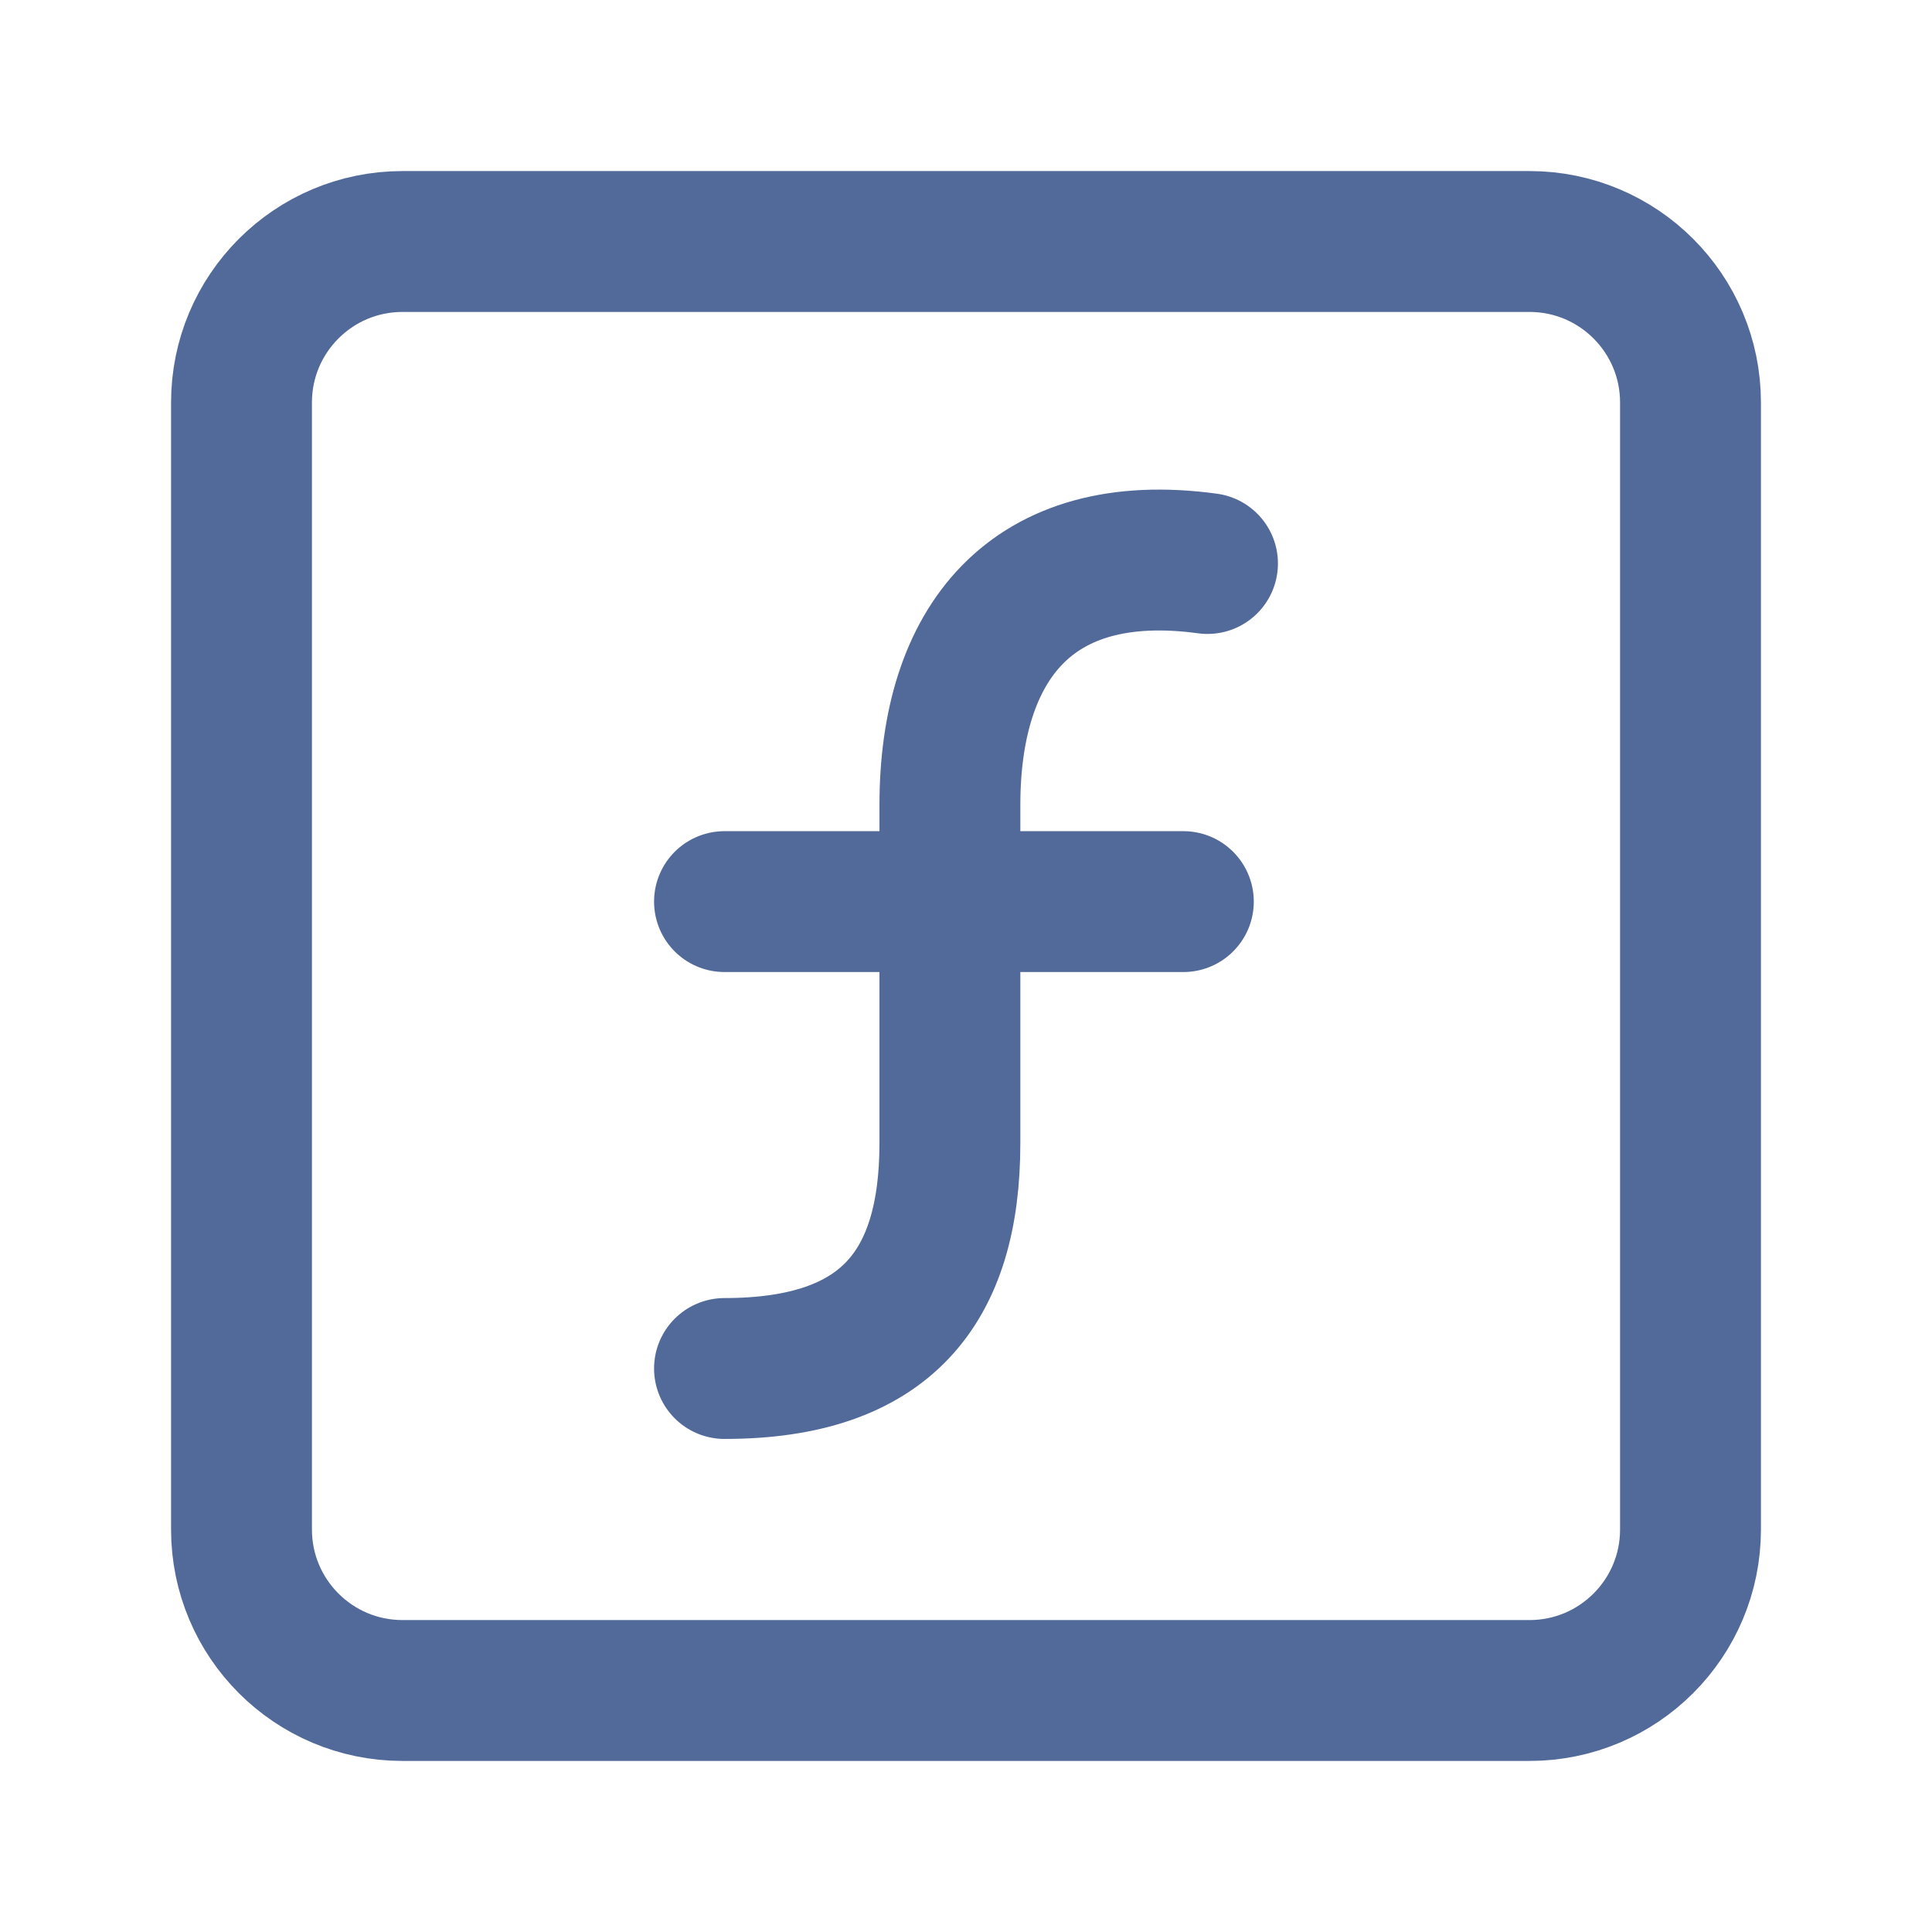
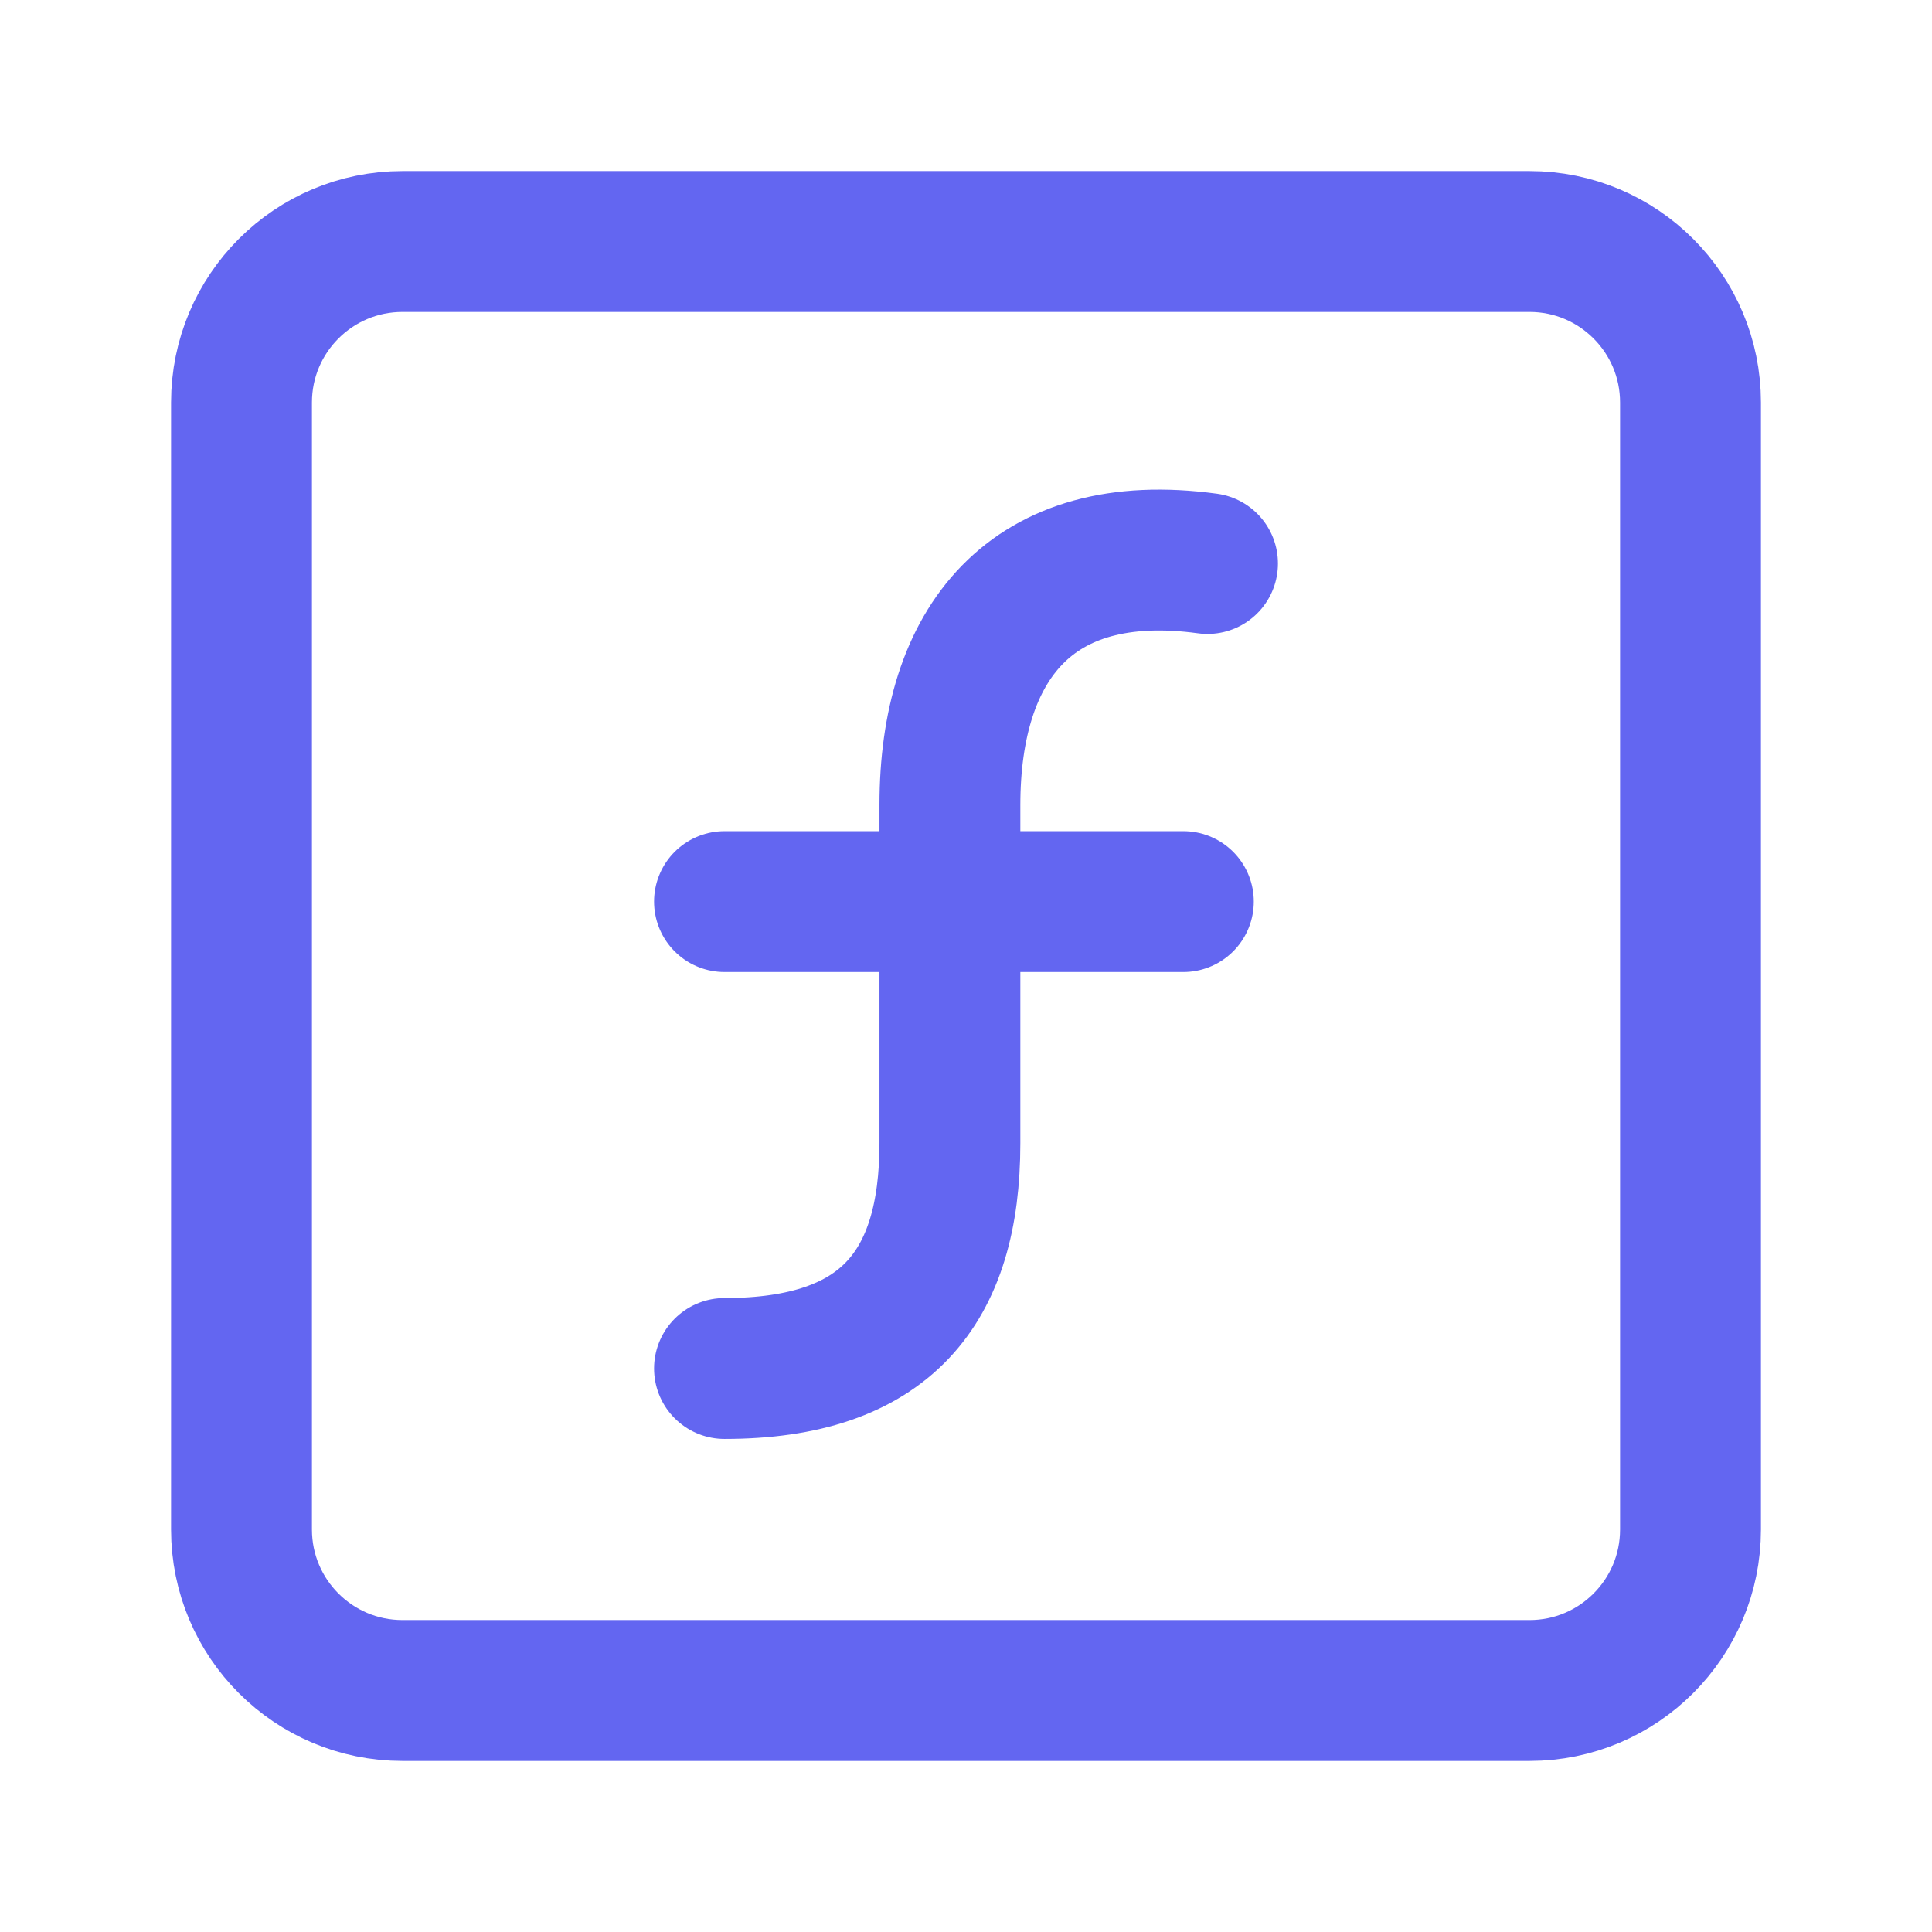
- <svg xmlns="http://www.w3.org/2000/svg" width="24" height="24" viewBox="0 0 24 24" fill="none" stroke="#526a9a" stroke-width="1.75" stroke-linecap="round" stroke-linejoin="round">
+ <svg xmlns="http://www.w3.org/2000/svg" width="24" height="24" viewBox="0 0 24 24" fill="none" stroke="#6366f1" stroke-width="1.75" stroke-linecap="round" stroke-linejoin="round">
  <rect width="18" height="18" x="3" y="3" rx="2" ry="2" />
  <path d="M9 17c2 0 2.8-1 2.8-2.8V10c0-2 1-3.3 3.2-3" />
  <path d="M9 11.2h5.7" />
</svg>
